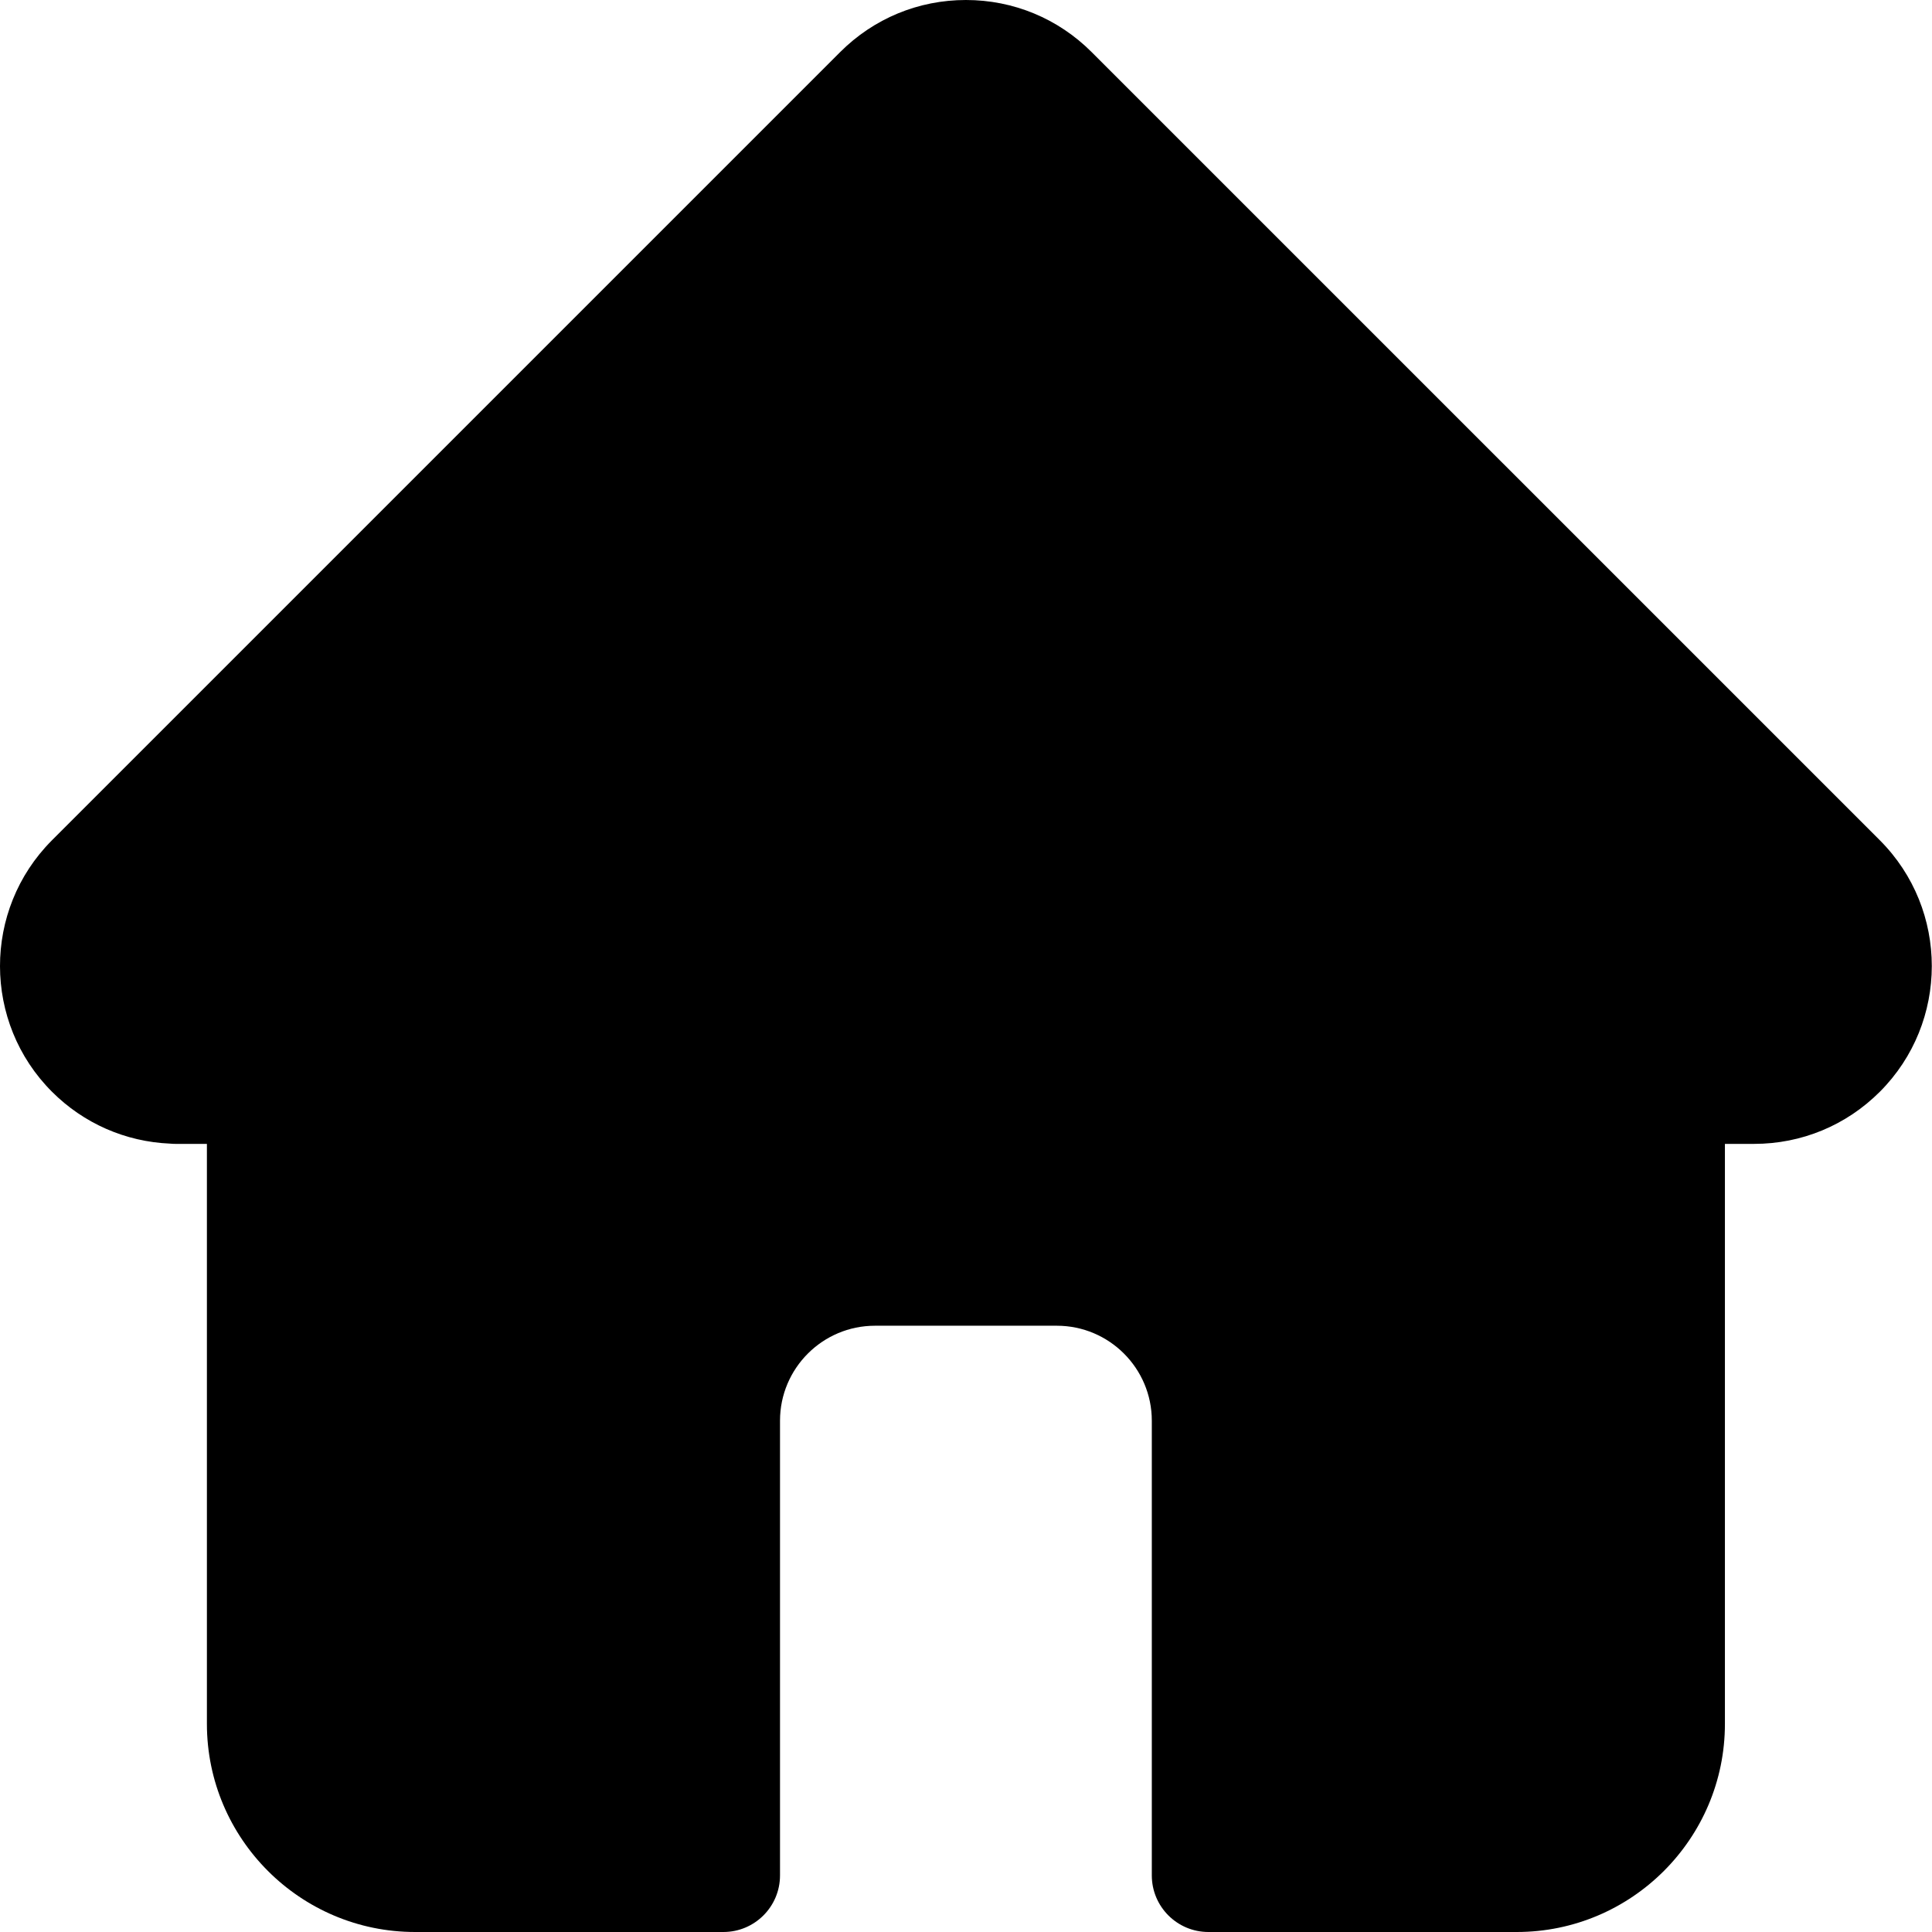
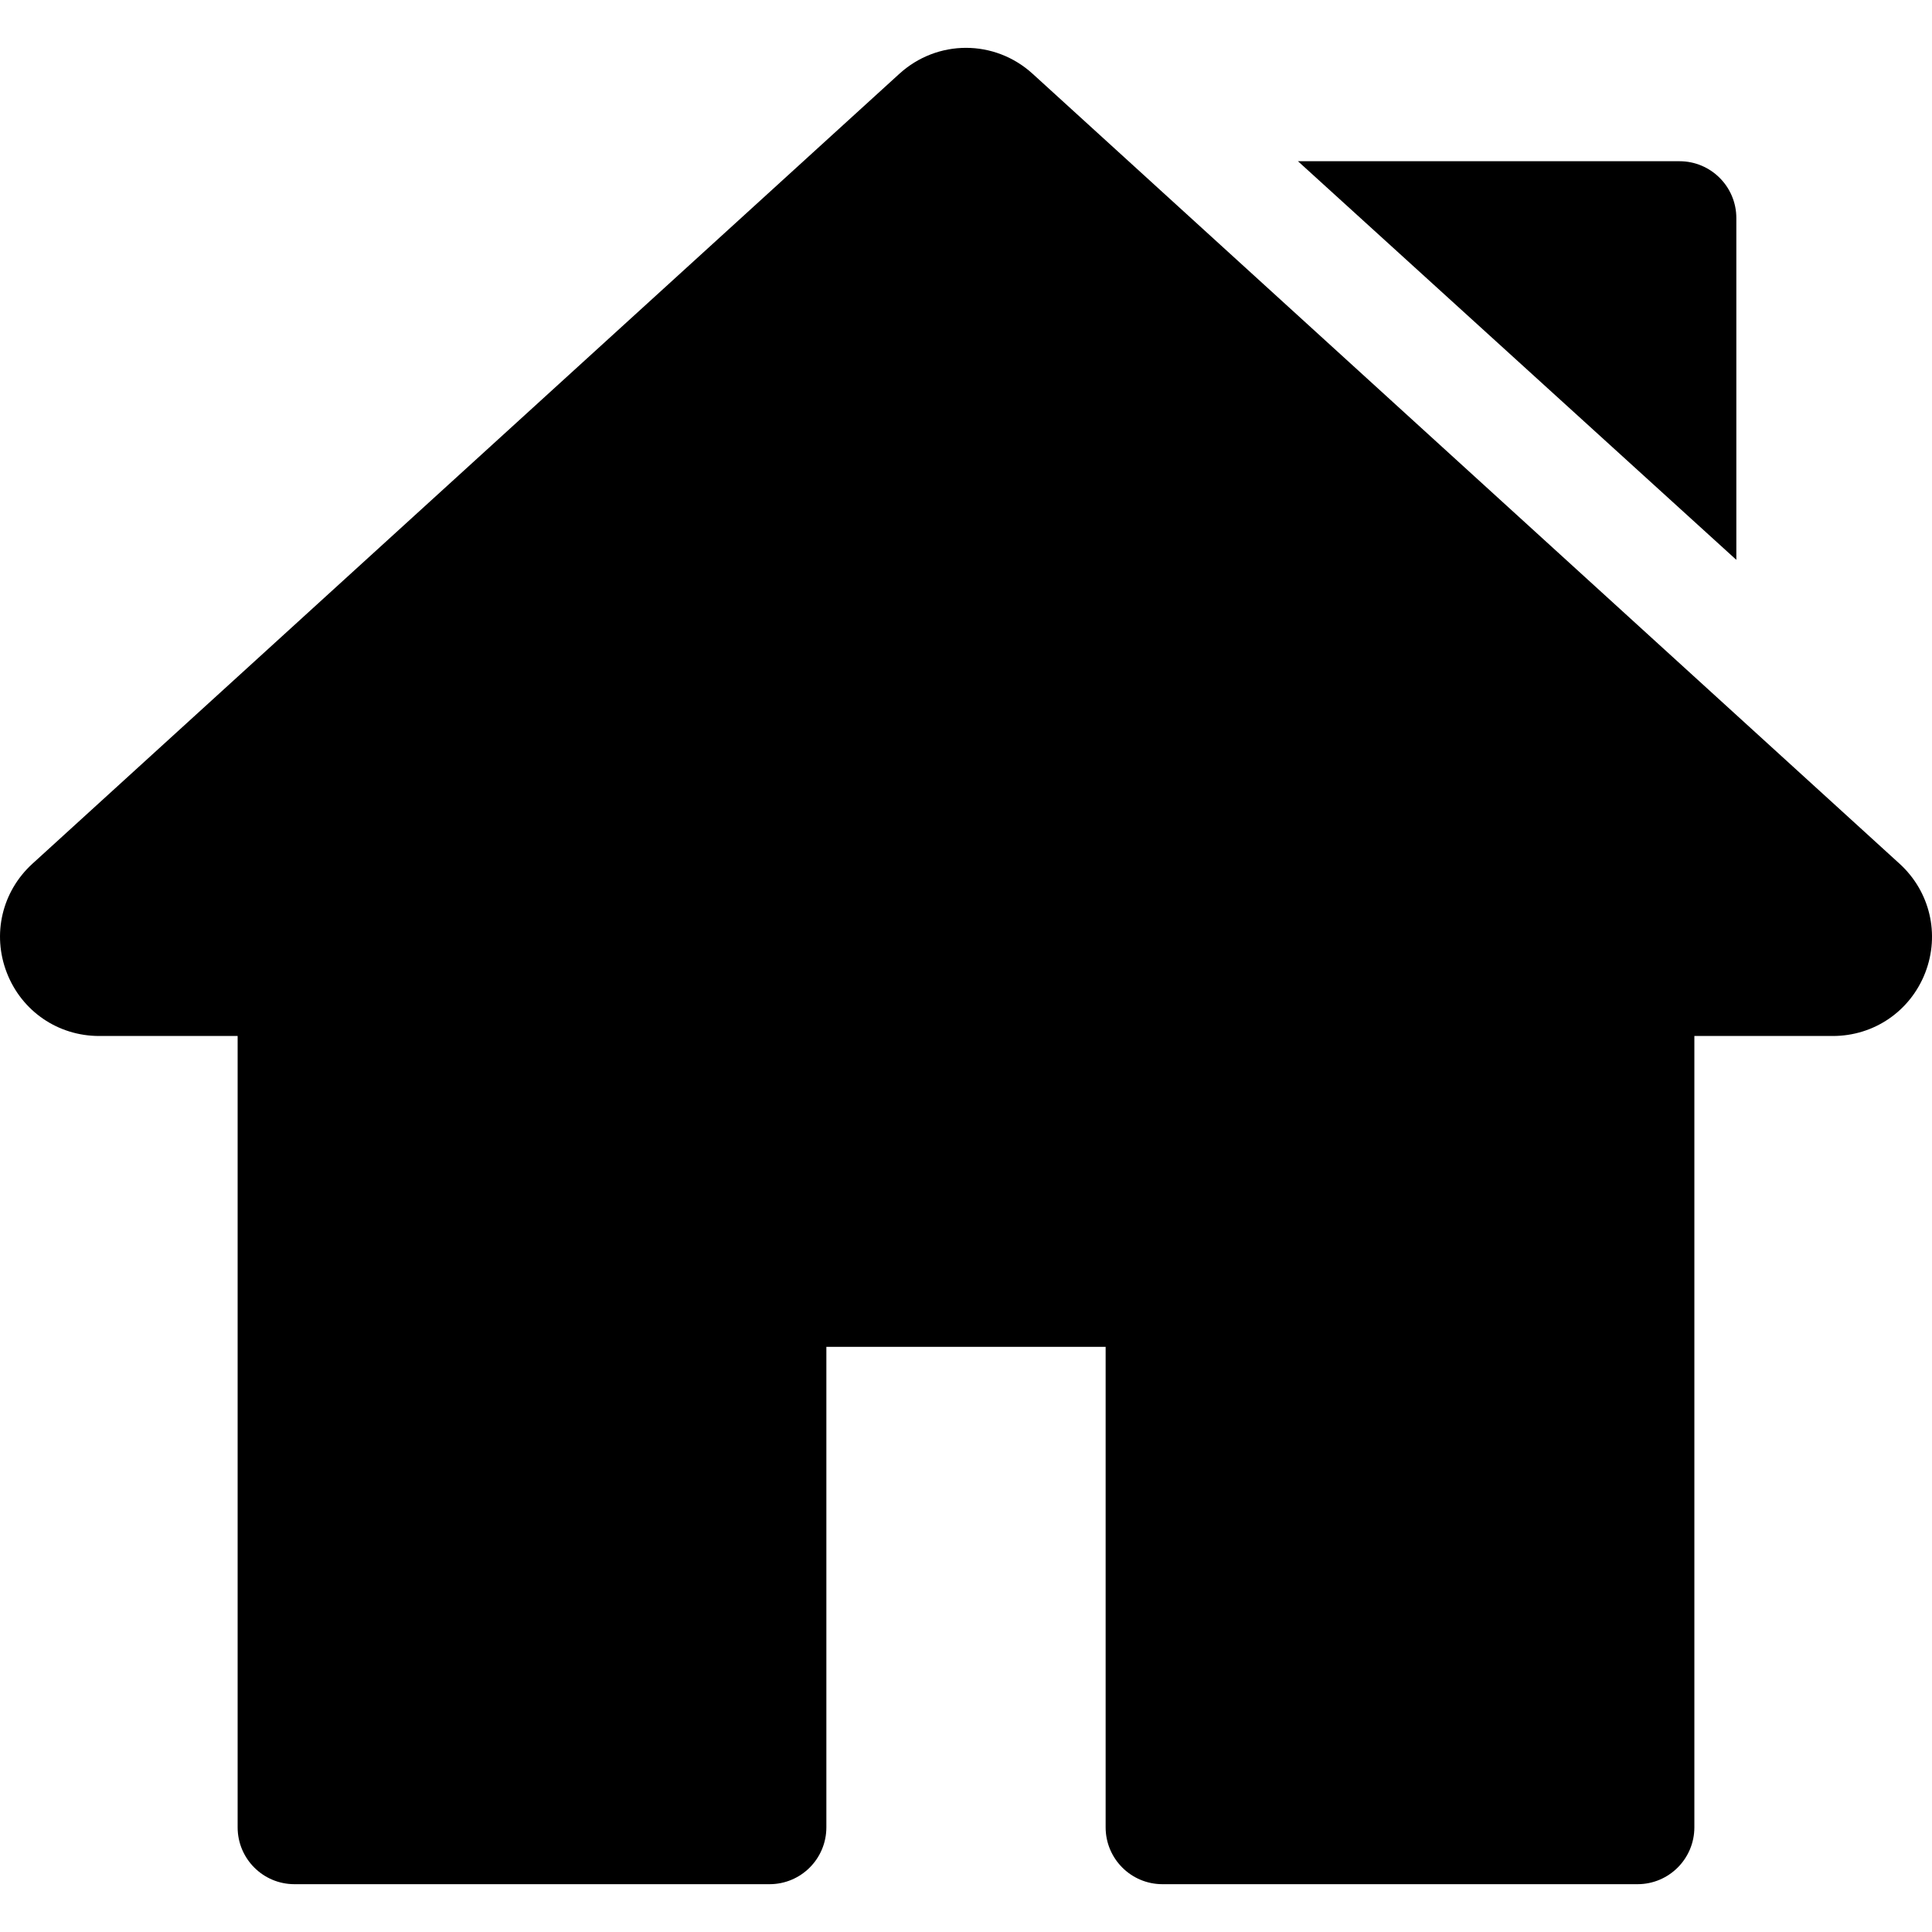
- <svg xmlns="http://www.w3.org/2000/svg" height="512pt" viewBox="0 0 512 512" width="512pt">
-   <path d="m498.195 222.695c-.012-.012-.023-.023-.035-.035l-208.855-208.848c-8.902-8.906-20.738-13.812-33.328-13.812-12.59 0-24.426 4.902-33.332 13.809l-208.746 208.742c-.07.07-.141.145-.211.215-18.281 18.387-18.25 48.219.09 66.559 8.379 8.383 19.445 13.238 31.277 13.746.48.047.965.07 1.453.07h8.324v153.699c0 30.414 24.746 55.16 55.168 55.16h81.711c8.281 0 15-6.715 15-15v-120.5c0-13.879 11.289-25.168 25.168-25.168h48.195c13.879 0 25.168 11.289 25.168 25.168v120.5c0 8.285 6.715 15 15 15h81.711c30.422 0 55.168-24.746 55.168-55.16v-153.699h7.719c12.586 0 24.422-4.902 33.332-13.809 18.359-18.371 18.367-48.254.023-66.637zm0 0" />
+ <svg xmlns="http://www.w3.org/2000/svg" width="40" height="40" viewBox="0 0 40 40" fill="">
+   <path d="M39.328 17.882L21.381 1.529C20.594 0.811 19.406 0.811 18.619 1.529L0.672 17.882C0.041 18.457 -0.168 19.343 0.141 20.139C0.449 20.935 1.2 21.449 2.053 21.449H4.92V37.833C4.92 38.483 5.446 39.01 6.096 39.01H15.933C16.583 39.01 17.109 38.483 17.109 37.833V27.885H22.891V37.833C22.891 38.483 23.418 39.01 24.067 39.01H33.904C34.553 39.01 35.08 38.483 35.08 37.833V21.449H37.947C38.801 21.449 39.551 20.934 39.86 20.139C40.168 19.343 39.959 18.457 39.328 17.882Z" fill="inherit" />
+   <path d="M34.773 3.338H26.873L35.949 11.591V4.515C35.949 3.865 35.422 3.338 34.773 3.338Z" fill="inherit" />
</svg>
